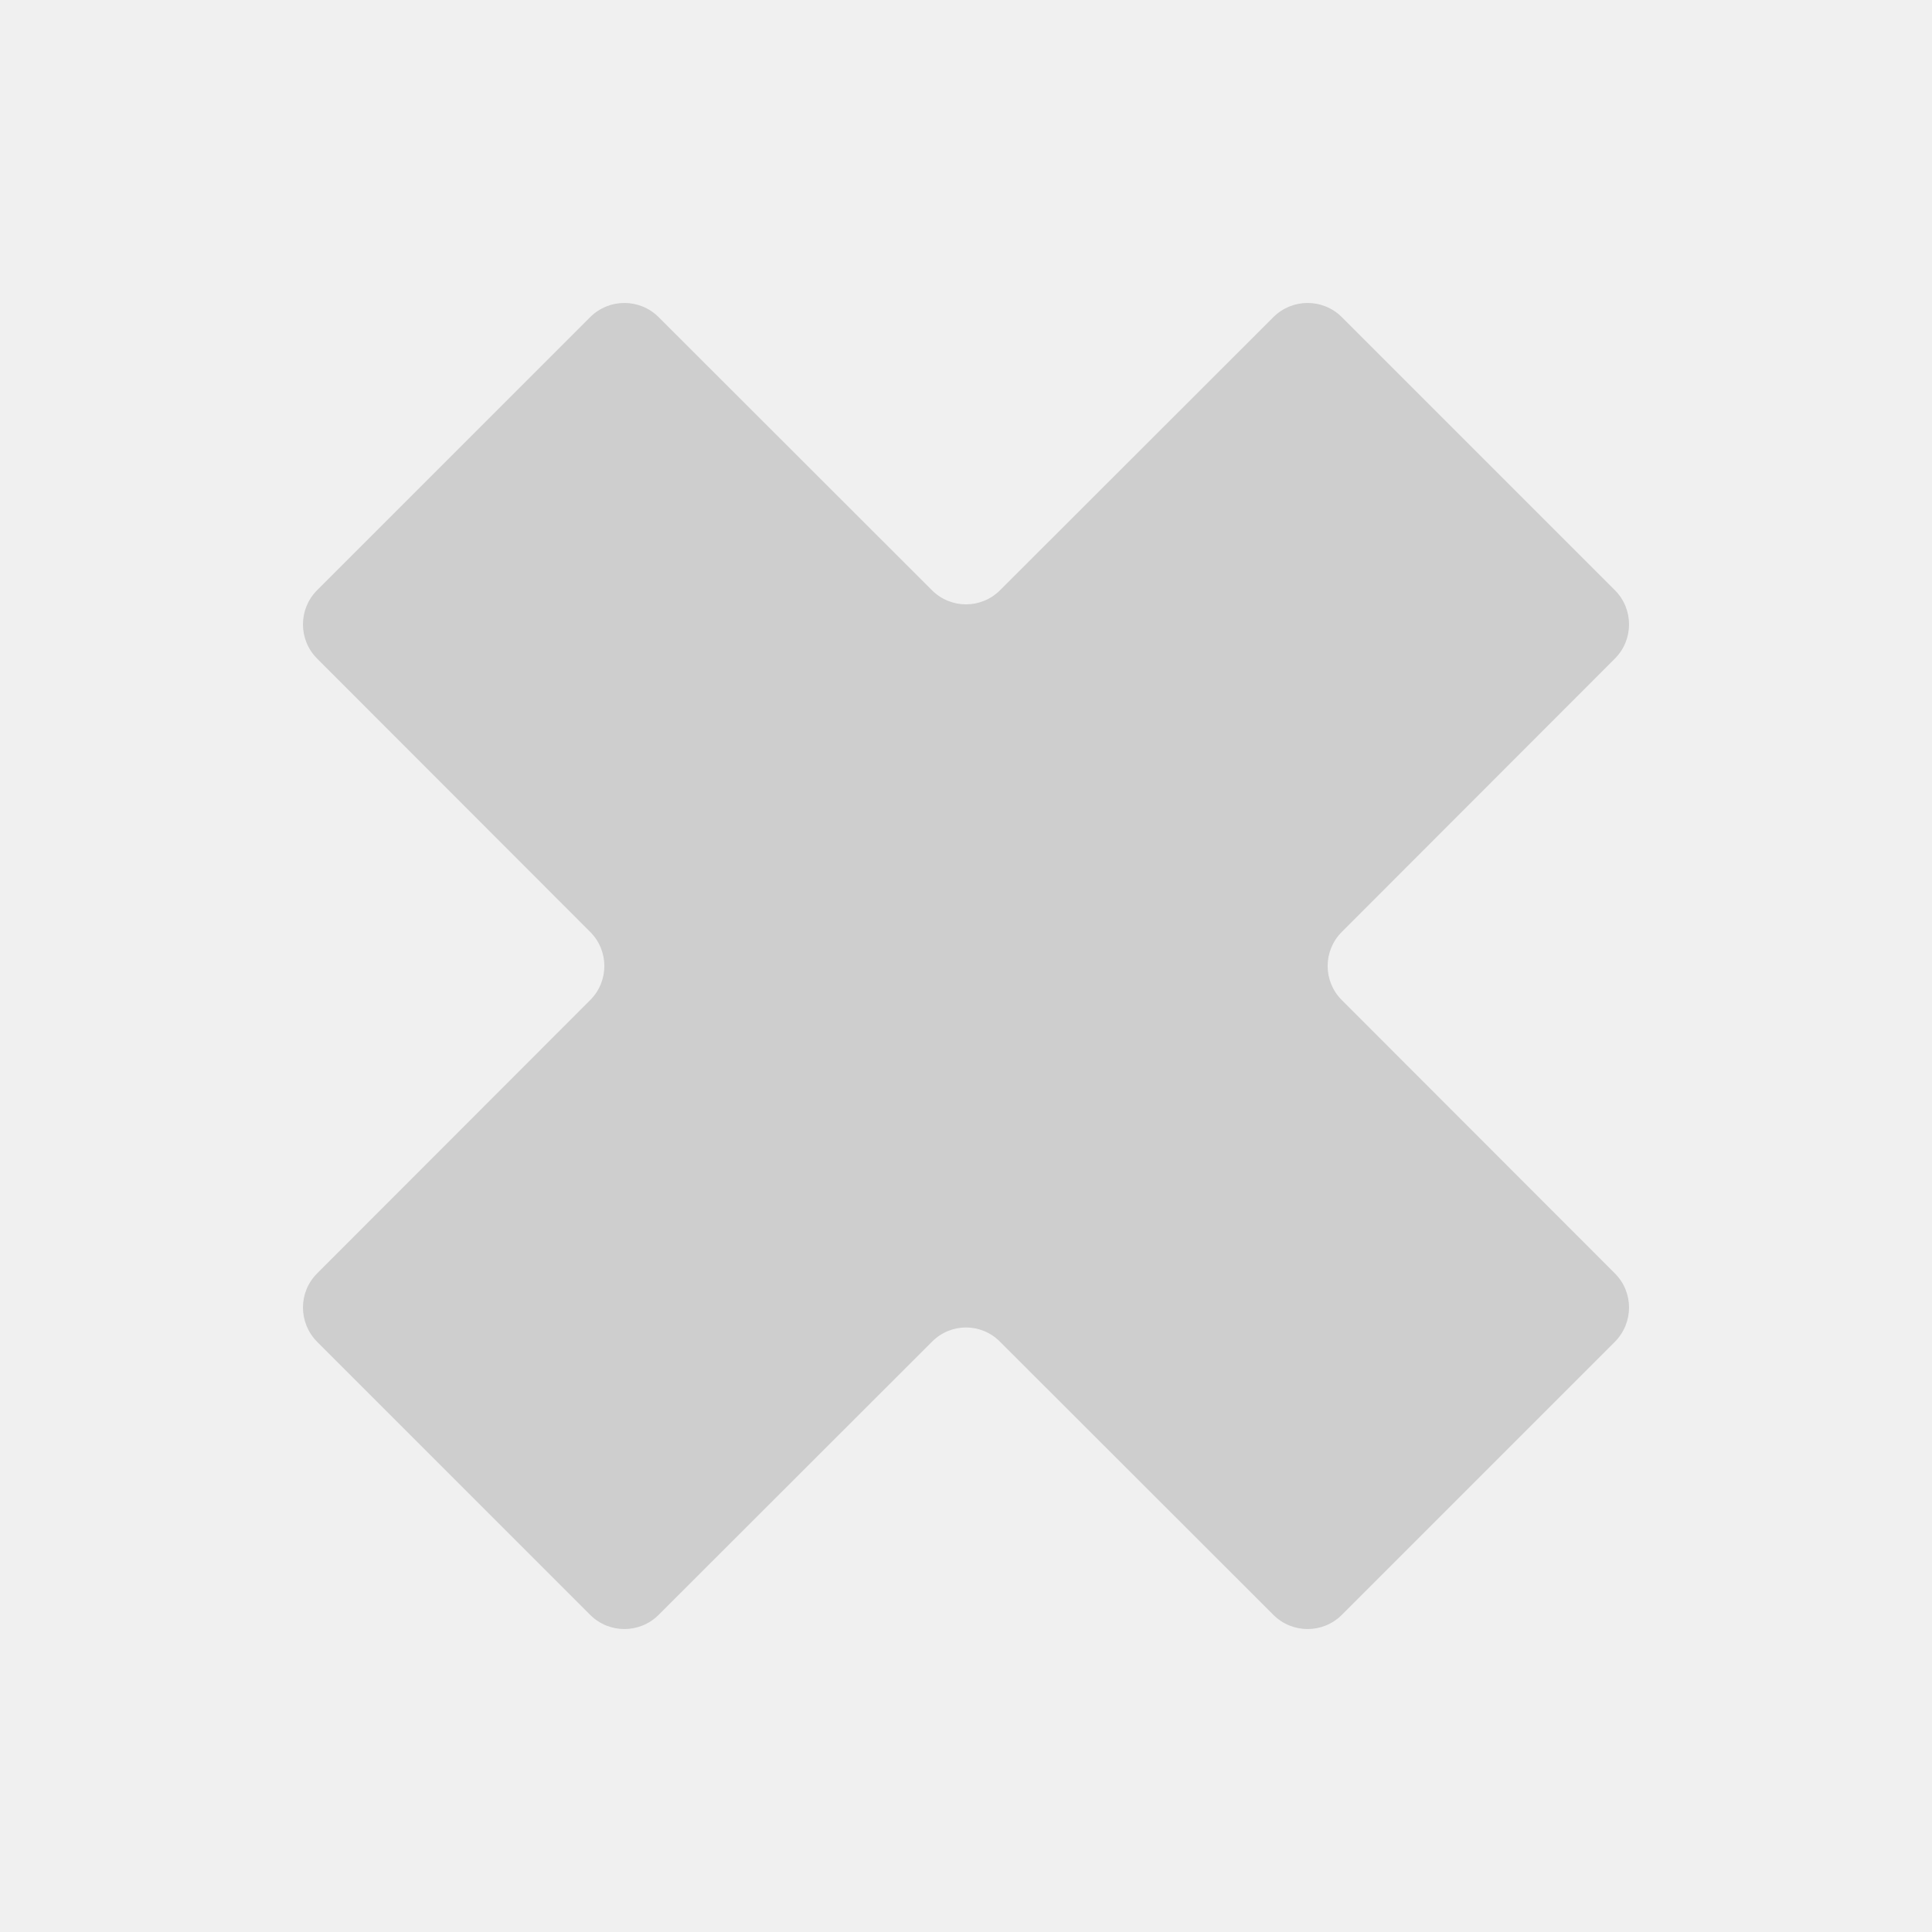
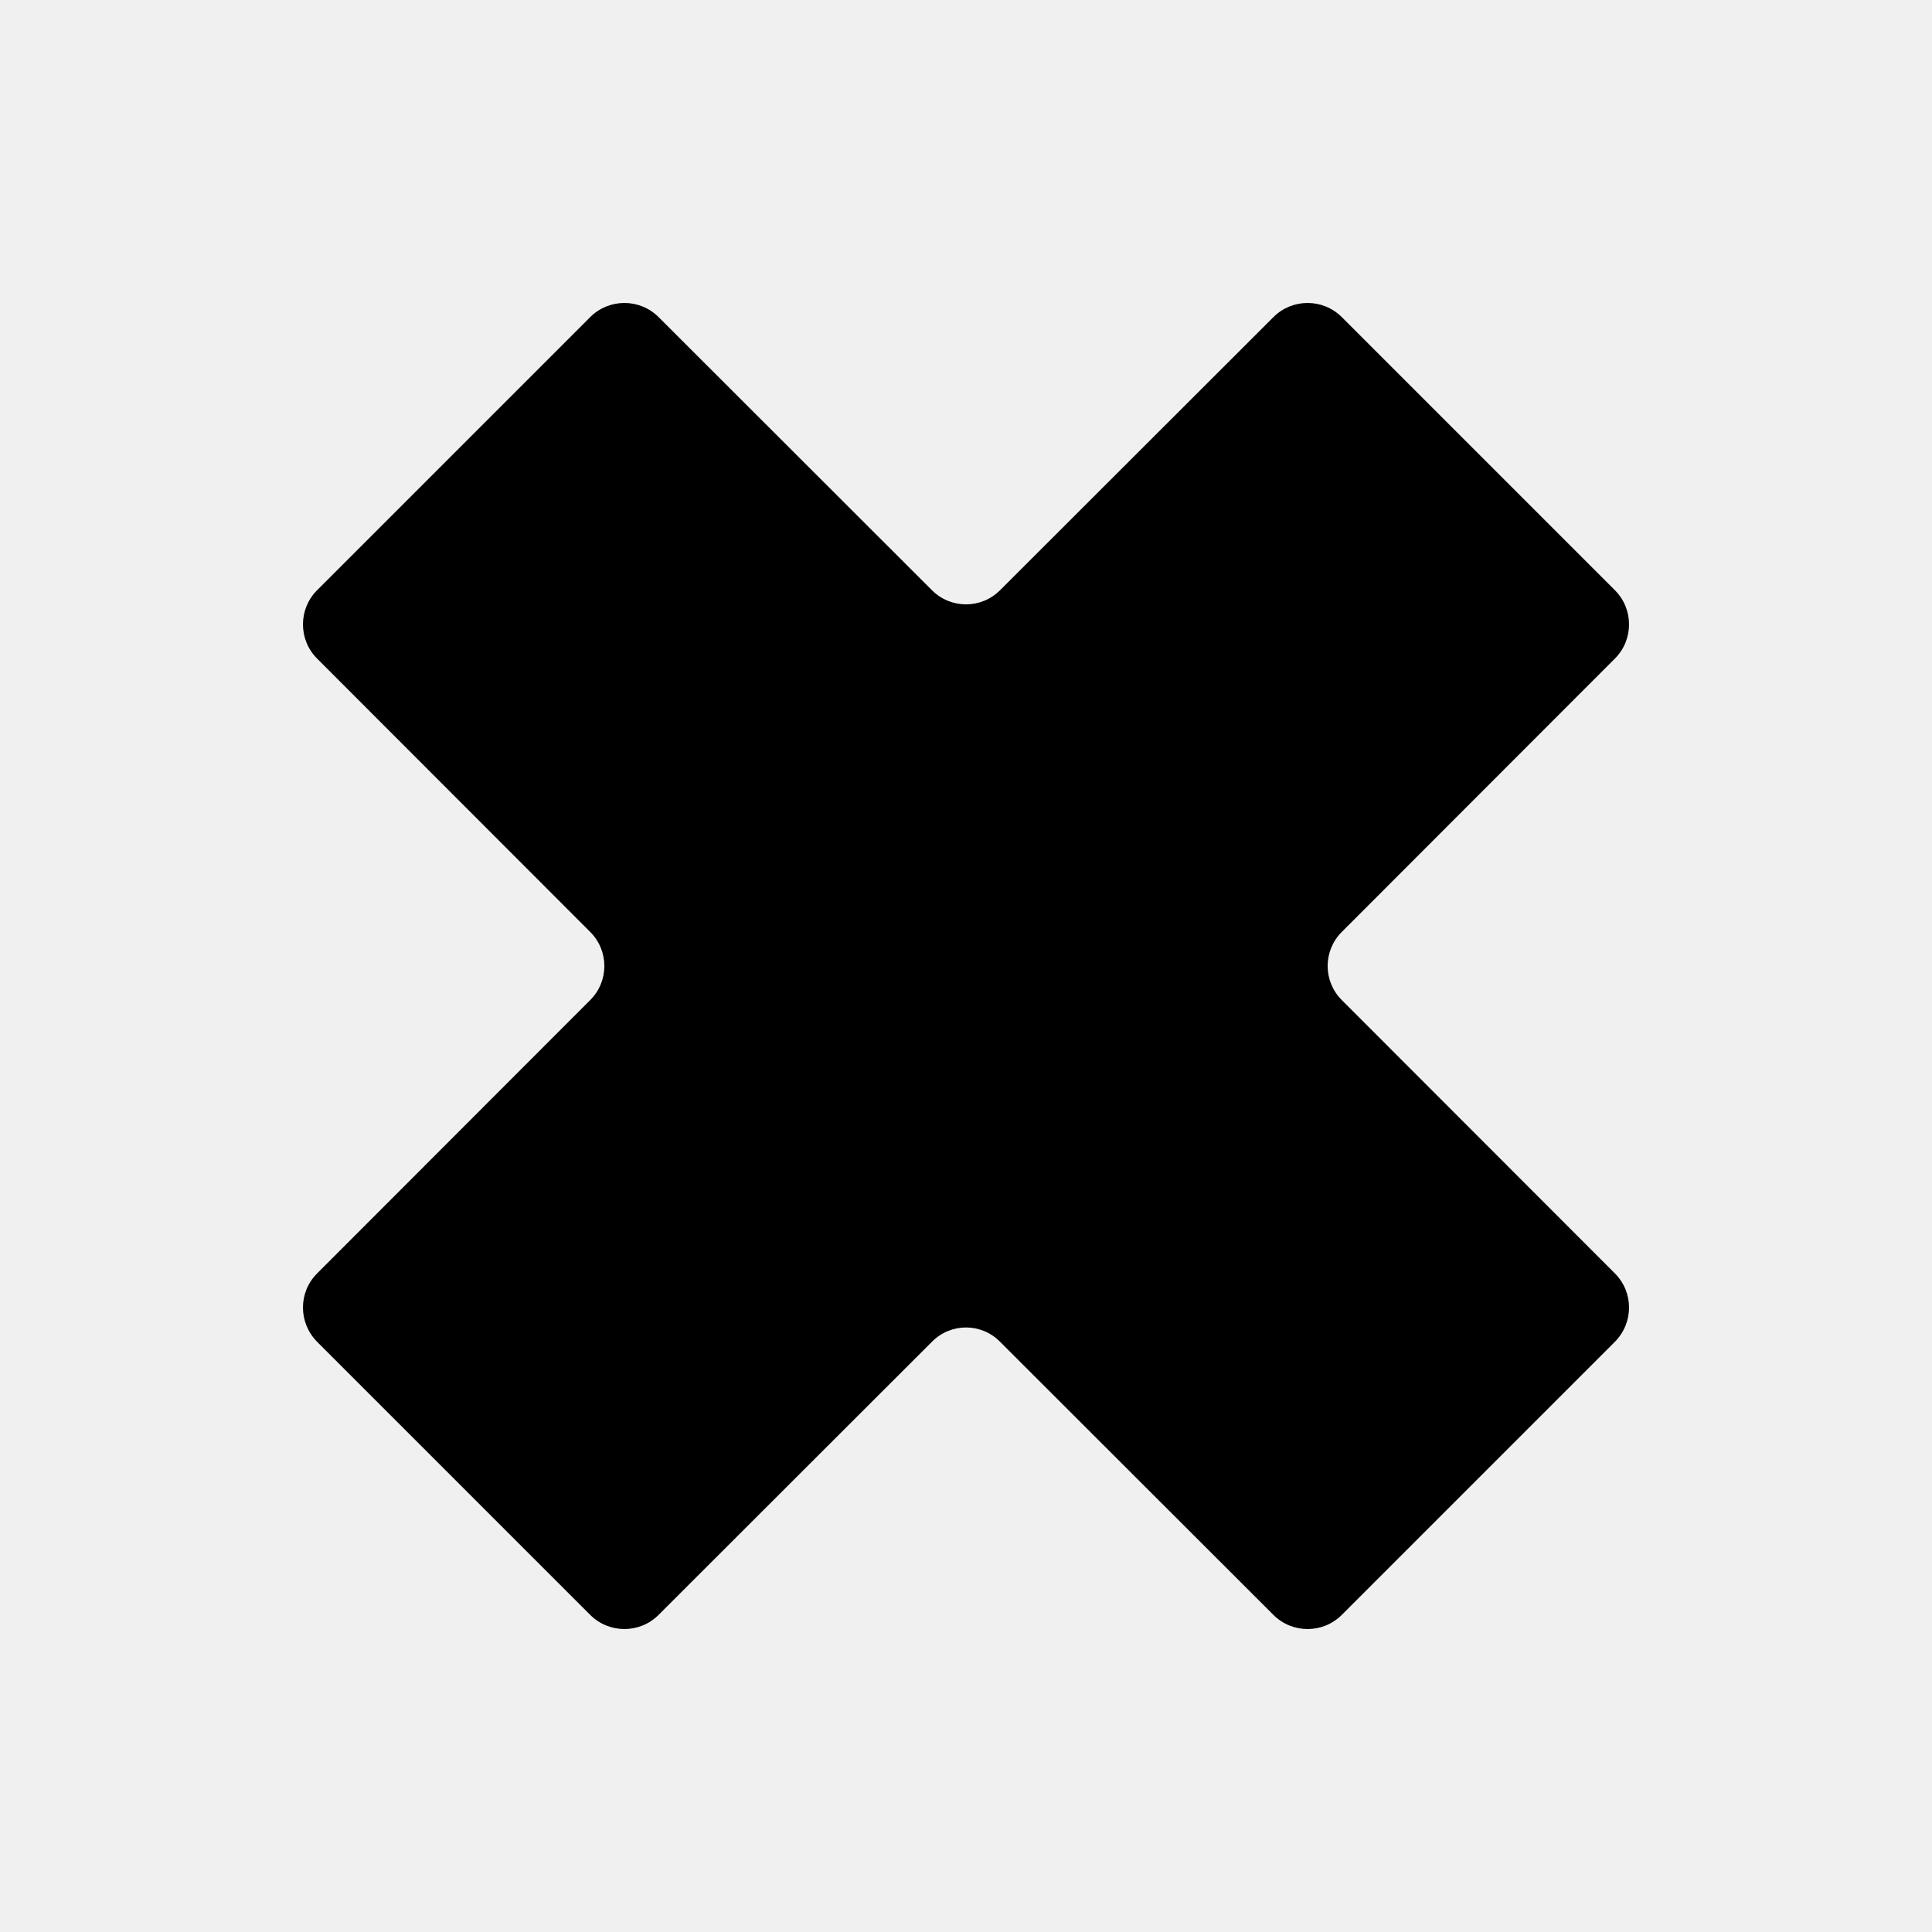
<svg xmlns="http://www.w3.org/2000/svg" width="8" height="8" viewBox="0 0 8 8" fill="none">
-   <g clip-path="url(#clip0)">
-     <path d="M5.273 1.313C5.351 1.235 5.478 1.235 5.556 1.313L6.687 2.444C6.765 2.522 6.765 2.649 6.687 2.727L5.556 3.859C5.478 3.937 5.478 4.063 5.556 4.141L6.687 5.273C6.765 5.351 6.765 5.477 6.687 5.556L5.556 6.687C5.478 6.765 5.351 6.765 5.273 6.687L4.141 5.556C4.063 5.477 3.937 5.477 3.859 5.556L2.727 6.687C2.649 6.765 2.522 6.765 2.444 6.687L1.313 5.556C1.235 5.477 1.235 5.351 1.313 5.273L2.444 4.141C2.522 4.063 2.522 3.937 2.444 3.859L1.313 2.727C1.235 2.649 1.235 2.522 1.313 2.444L2.444 1.313C2.522 1.235 2.649 1.235 2.727 1.313L3.859 2.444C3.937 2.522 4.063 2.522 4.141 2.444L5.273 1.313Z" fill="#CECECE" />
-   </g>
-   <defs>
-     <clipPath id="clip0">
-       <rect width="8" height="8" fill="white" />
-     </clipPath>
-   </defs>
+   <path d="M5.273 1.313C5.351 1.235 5.478 1.235 5.556 1.313L6.687 2.444C6.765 2.522 6.765 2.649 6.687 2.727L5.556 3.859C5.478 3.937 5.478 4.063 5.556 4.141L6.687 5.273C6.765 5.351 6.765 5.477 6.687 5.556L5.556 6.687C5.478 6.765 5.351 6.765 5.273 6.687L4.141 5.556C4.063 5.477 3.937 5.477 3.859 5.556L2.727 6.687C2.649 6.765 2.522 6.765 2.444 6.687L1.313 5.556C1.235 5.477 1.235 5.351 1.313 5.273L2.444 4.141C2.522 4.063 2.522 3.937 2.444 3.859L1.313 2.727C1.235 2.649 1.235 2.522 1.313 2.444L2.444 1.313C2.522 1.235 2.649 1.235 2.727 1.313L3.859 2.444C3.937 2.522 4.063 2.522 4.141 2.444L5.273 1.313Z" fill="#000" />
</svg>
